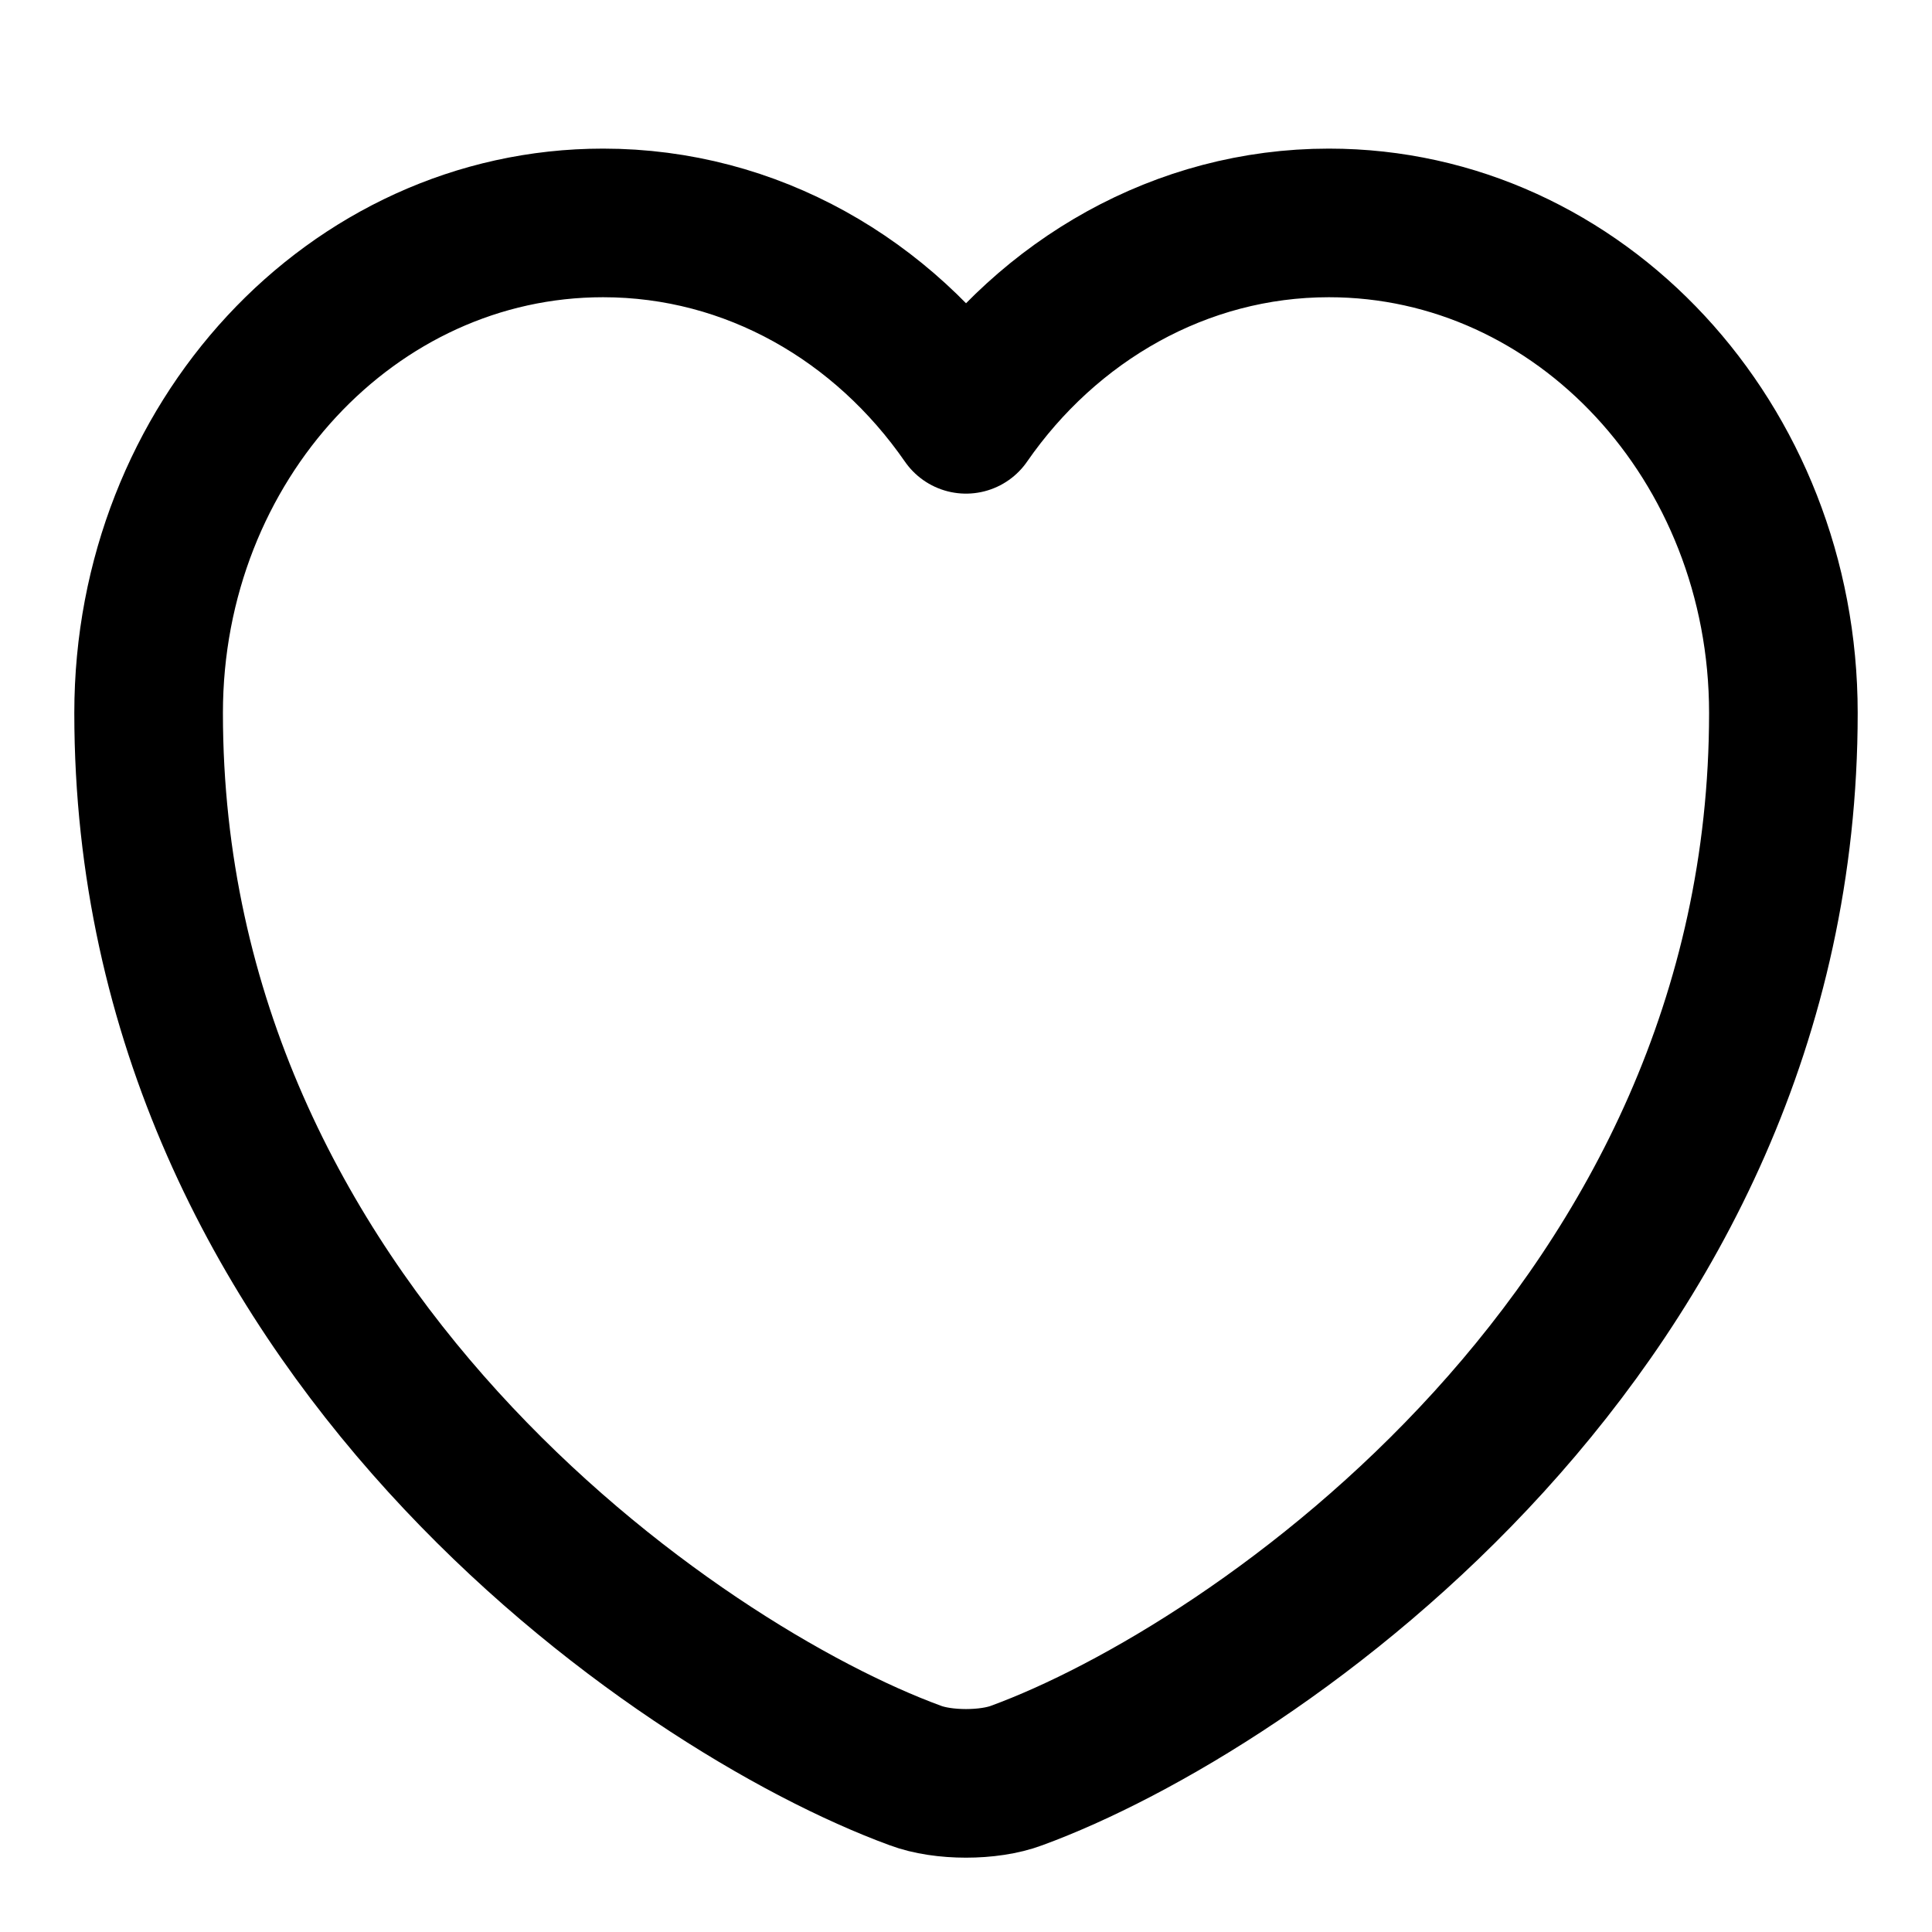
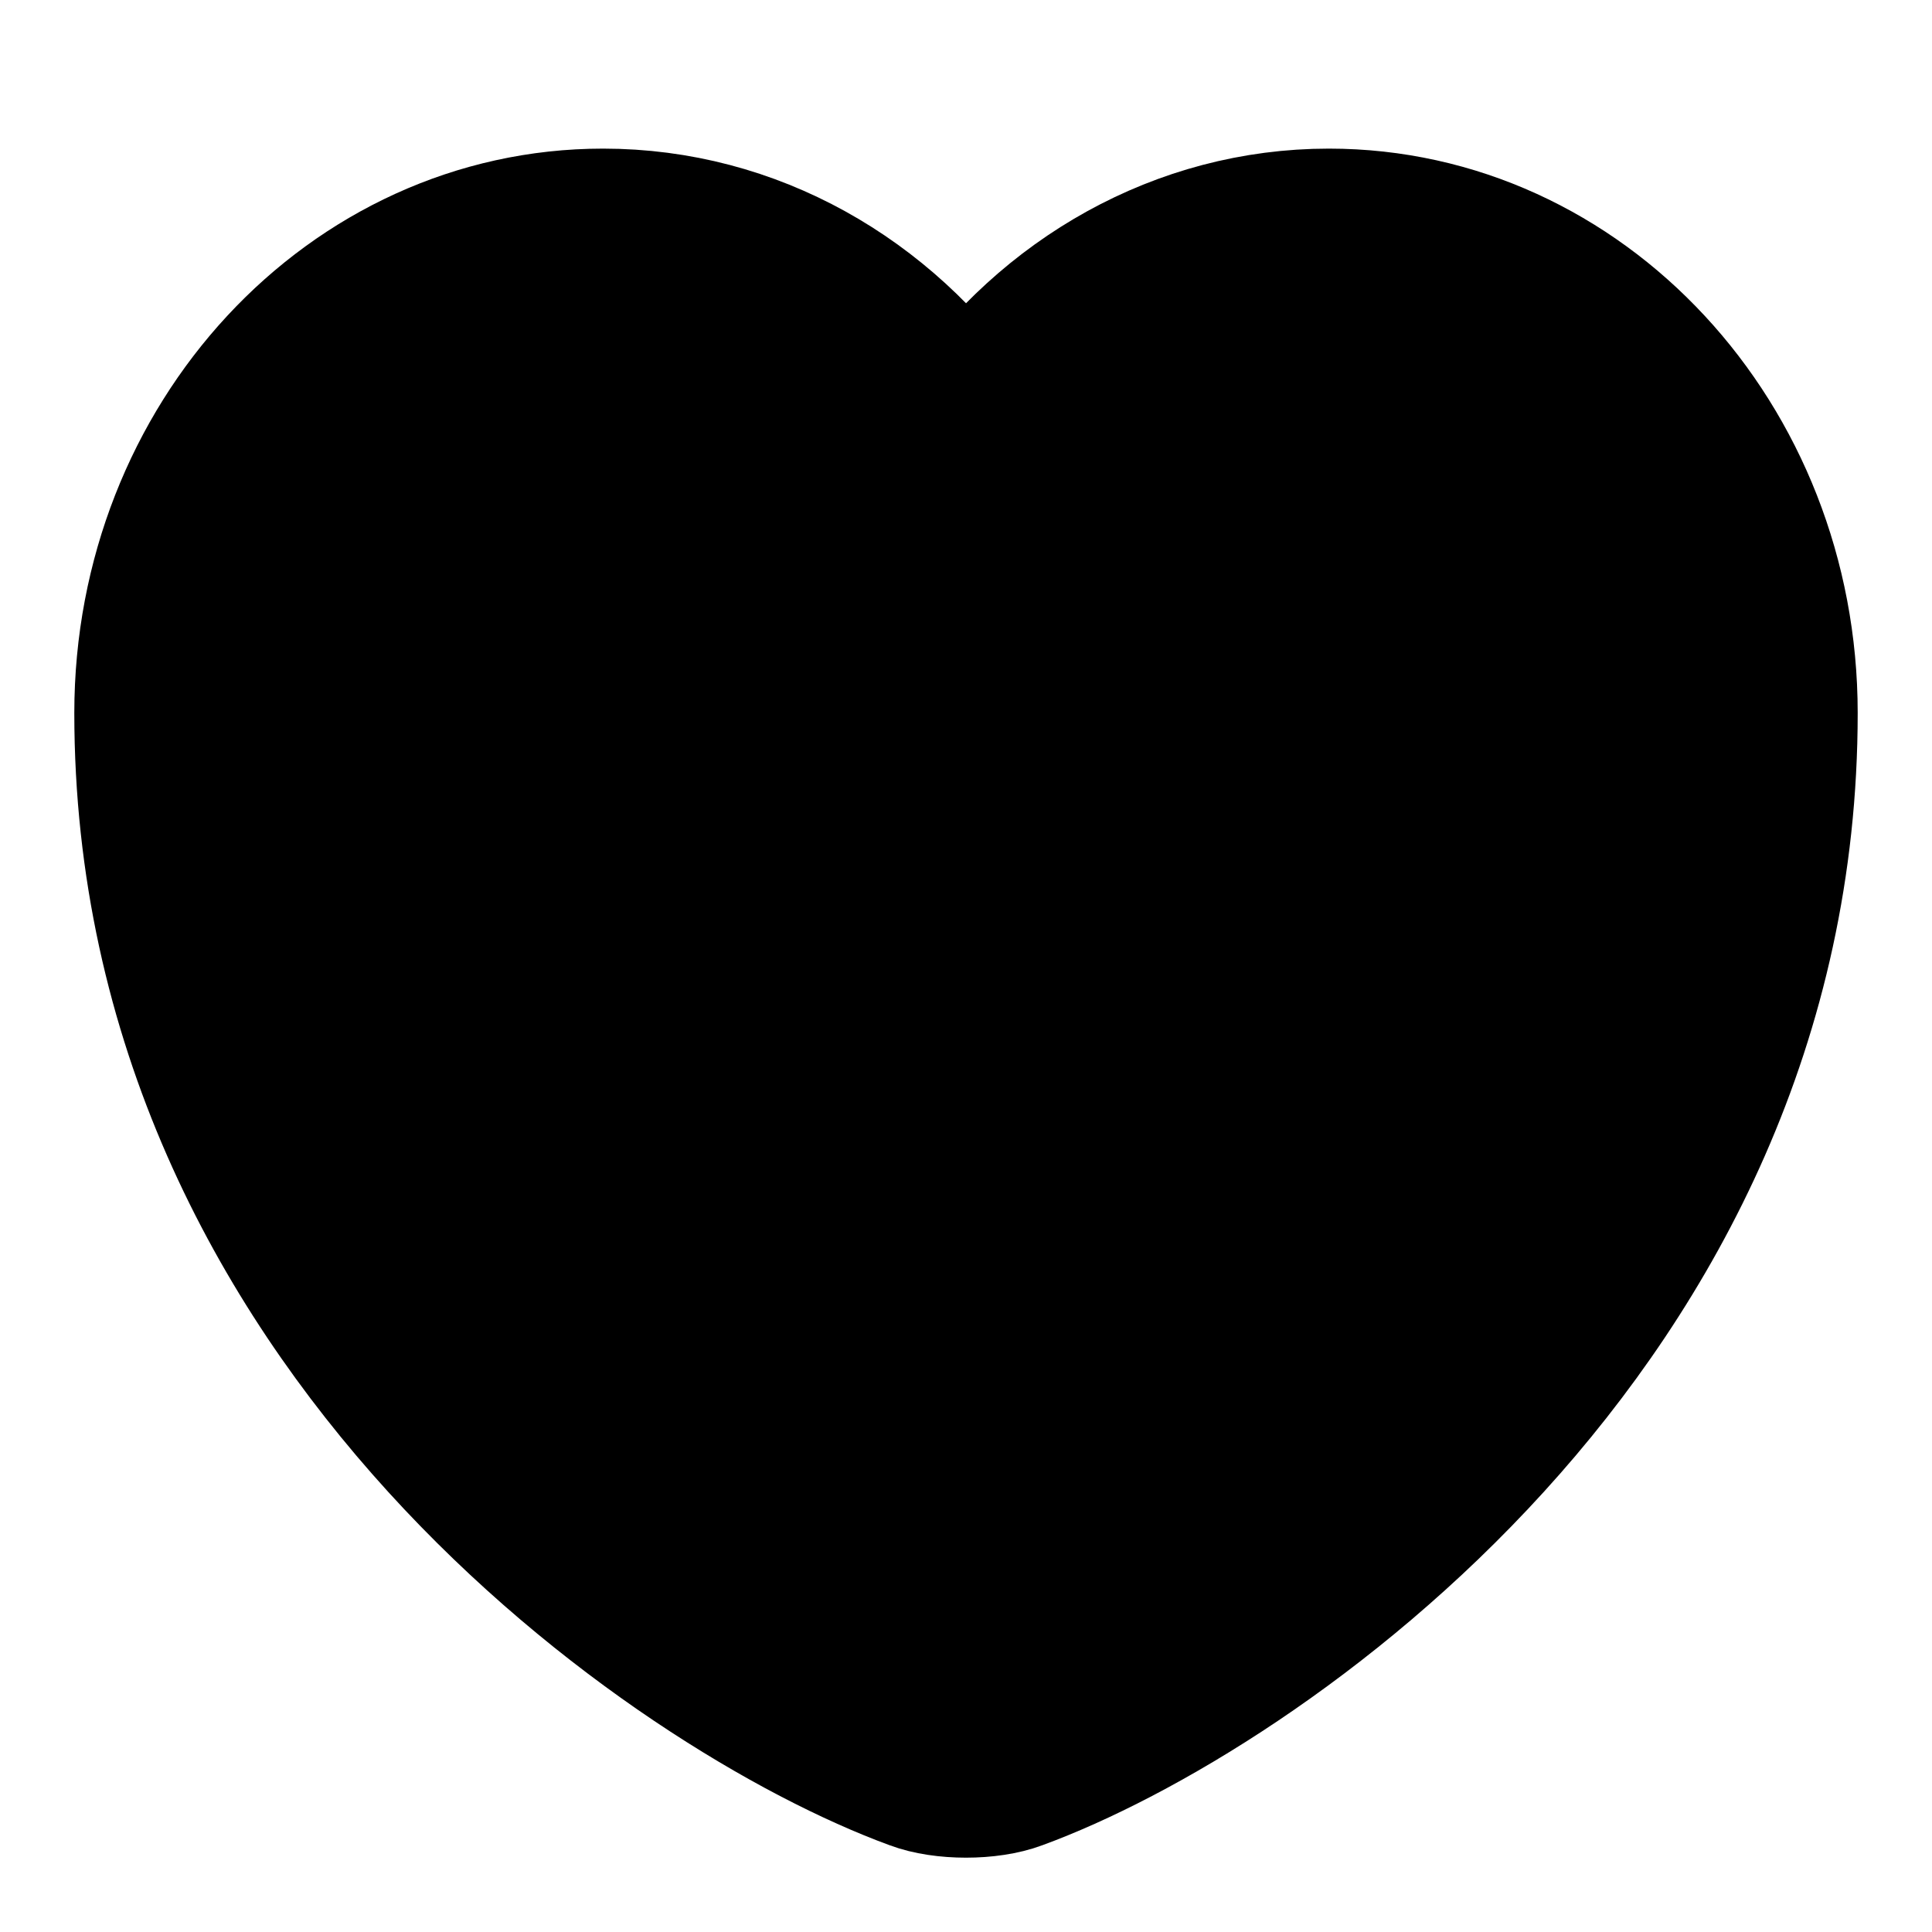
- <svg xmlns="http://www.w3.org/2000/svg" width="26" height="26" viewBox="0 0 26 26" fill="none">
+ <svg xmlns="http://www.w3.org/2000/svg" width="26" height="26" viewBox="0 0 26 26">
  <path d="M13.682 23.894C13.308 24.035 12.692 24.035 12.318 23.894C9.128 22.726 2 17.853 2 9.595C2 5.949 4.739 3 8.116 3C10.118 3 11.889 4.038 13 5.643C14.111 4.038 15.893 3 17.884 3C21.261 3 24 5.949 24 9.595C24 17.853 16.872 22.726 13.682 23.894Z" stroke="currentColor" stroke-width="2" stroke-linecap="round" stroke-linejoin="round" />
</svg>
